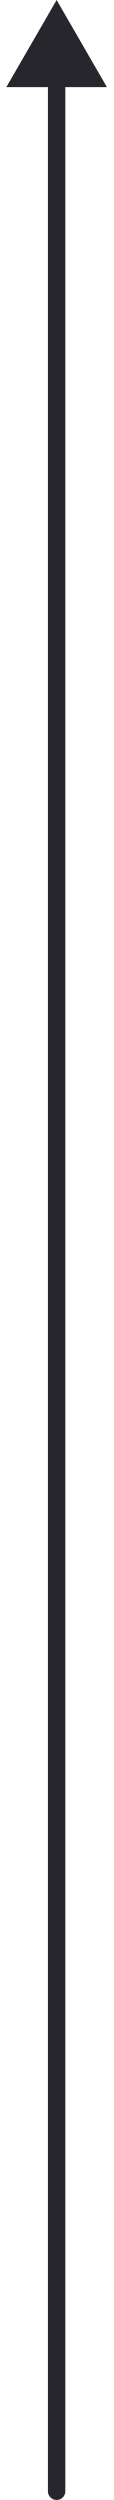
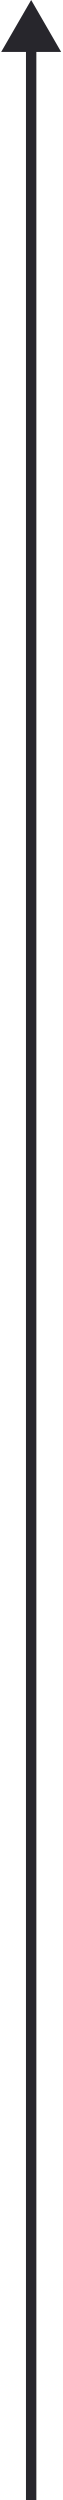
- <svg xmlns="http://www.w3.org/2000/svg" width="13" height="287" viewBox="0 0 13 287" fill="none">
-   <path d="M5.5 286C5.5 286.552 5.948 287 6.5 287C7.052 287 7.5 286.552 7.5 286H5.5ZM6.5 0L0.726 10H12.274L6.5 0ZM7.5 286V9H5.5V286H7.5Z" fill="#27262C" />
+ <svg xmlns="http://www.w3.org/2000/svg" width="18" height="722" viewBox="0 0 18 722" fill="none">
+   <path d="M7.5 1404C7.5 1404.83 8.172 1405.5 9 1405.5C9.828 1405.5 10.5 1404.83 10.5 1404H7.5ZM9 0L0.34 15H17.66L9 0ZM10.5 1404V13.5H7.5V1404H10.5Z" fill="#27262C" />
</svg>
